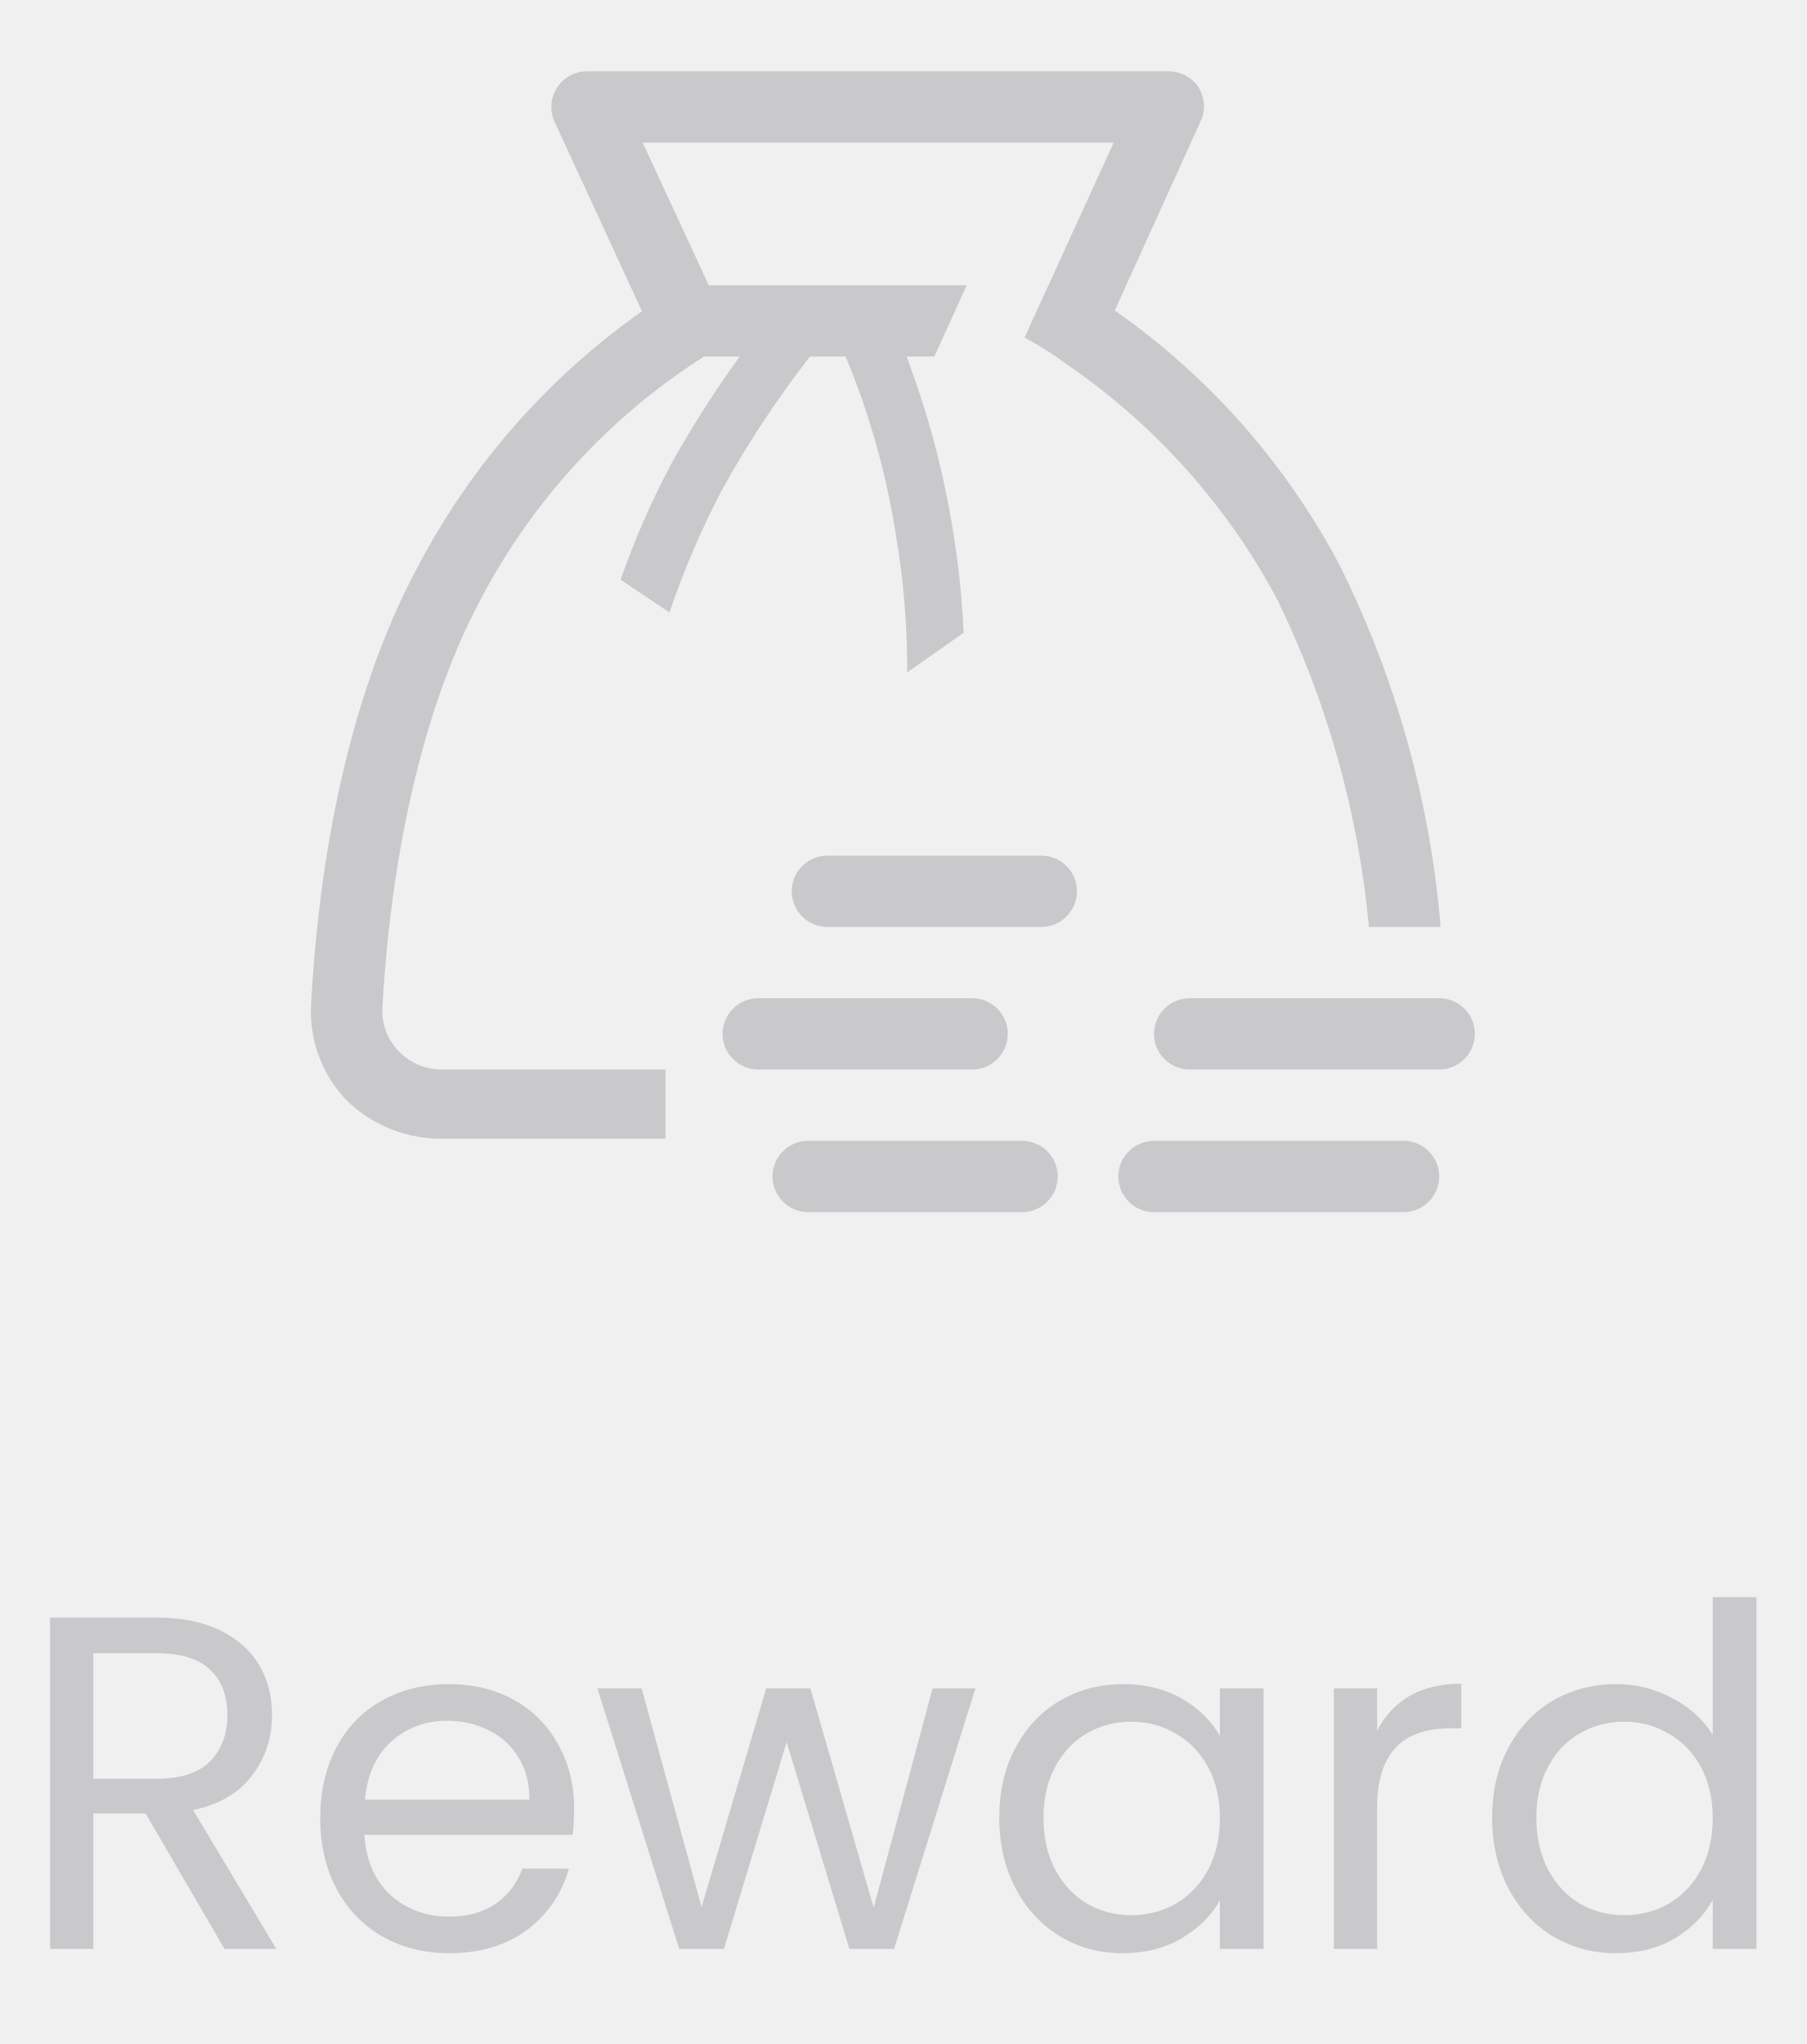
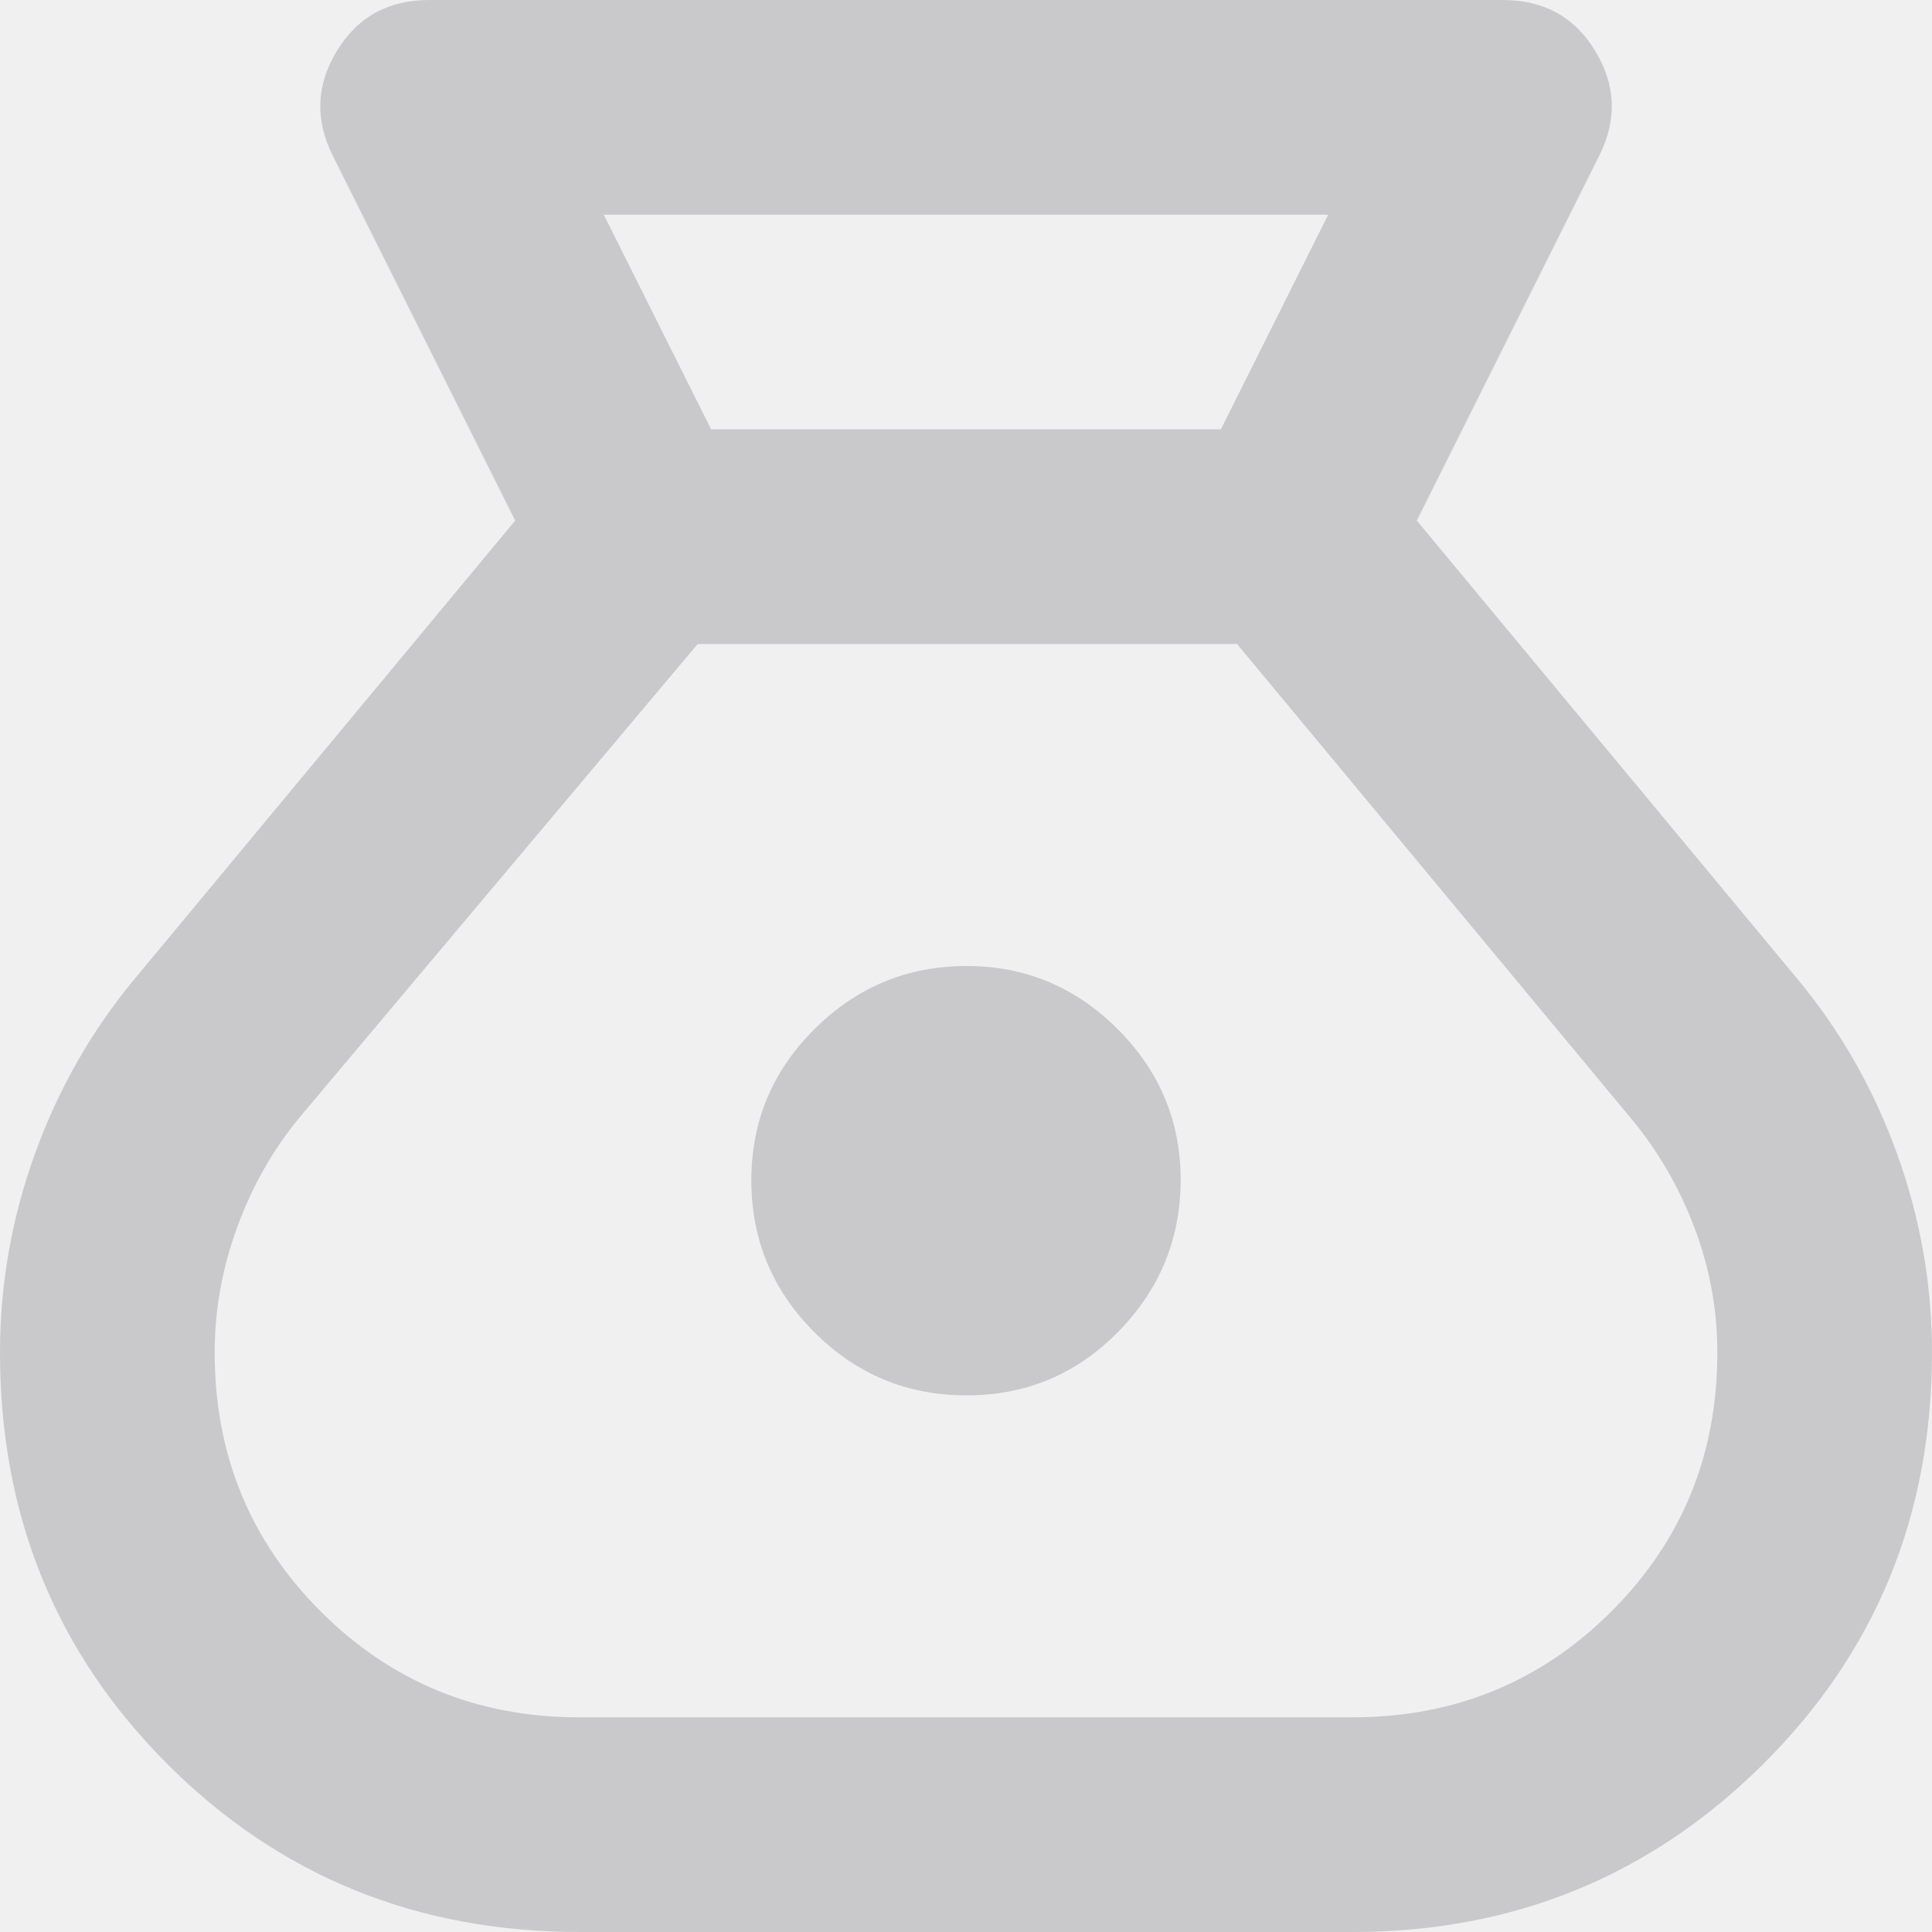
- <svg xmlns="http://www.w3.org/2000/svg" width="38" height="43" viewBox="0 0 38 43" fill="none">
-   <g clip-path="url(#clip0_87_472)">
-     <path d="M21.2 21.75C21.2 21.551 21.121 21.36 20.98 21.22C20.84 21.079 20.649 21 20.45 21H15.95C15.751 21 15.56 21.079 15.42 21.22C15.279 21.36 15.2 21.551 15.2 21.75C15.2 21.949 15.279 22.14 15.42 22.28C15.56 22.421 15.751 22.5 15.95 22.5H20.45C20.649 22.5 20.84 22.421 20.98 22.28C21.121 22.14 21.2 21.949 21.2 21.75Z" fill="#C9C9CB" />
-     <path d="M21.905 18H17.405C17.206 18 17.015 18.079 16.875 18.22C16.734 18.36 16.655 18.551 16.655 18.75C16.655 18.949 16.734 19.14 16.875 19.28C17.015 19.421 17.206 19.5 17.405 19.5H21.905C22.104 19.5 22.295 19.421 22.435 19.28C22.576 19.14 22.655 18.949 22.655 18.75C22.655 18.551 22.576 18.36 22.435 18.22C22.295 18.079 22.104 18 21.905 18Z" fill="#C9C9CB" />
-     <path d="M21.5 24H17C16.801 24 16.61 24.079 16.47 24.22C16.329 24.36 16.25 24.551 16.25 24.75C16.25 24.949 16.329 25.14 16.47 25.28C16.61 25.421 16.801 25.5 17 25.5H21.5C21.699 25.5 21.89 25.421 22.03 25.28C22.171 25.14 22.25 24.949 22.25 24.75C22.25 24.551 22.171 24.36 22.03 24.22C21.89 24.079 21.699 24 21.5 24Z" fill="#C9C9CB" />
-     <path d="M29.525 24H24.275C24.076 24 23.885 24.079 23.745 24.22C23.604 24.36 23.525 24.551 23.525 24.75C23.525 24.949 23.604 25.14 23.745 25.28C23.885 25.421 24.076 25.5 24.275 25.5H29.525C29.724 25.5 29.915 25.421 30.055 25.28C30.196 25.14 30.275 24.949 30.275 24.75C30.275 24.551 30.196 24.36 30.055 24.22C29.915 24.079 29.724 24 29.525 24Z" fill="#C9C9CB" />
-     <path d="M30.275 21H25.025C24.826 21 24.635 21.079 24.495 21.22C24.354 21.36 24.275 21.551 24.275 21.75C24.275 21.949 24.354 22.14 24.495 22.28C24.635 22.421 24.826 22.5 25.025 22.5H30.275C30.474 22.5 30.665 22.421 30.805 22.28C30.946 22.14 31.025 21.949 31.025 21.75C31.025 21.551 30.946 21.36 30.805 21.22C30.665 21.079 30.474 21 30.275 21Z" fill="#C9C9CB" />
-     <path d="M30.305 19.5C30.085 16.859 29.368 14.284 28.19 11.91C27.062 9.765 25.437 7.921 23.45 6.532L25.25 2.565C25.308 2.446 25.334 2.315 25.325 2.183C25.315 2.051 25.271 1.924 25.198 1.815C25.129 1.719 25.039 1.641 24.935 1.586C24.831 1.531 24.715 1.502 24.598 1.5H12.35C12.224 1.5 12.1 1.531 11.989 1.592C11.878 1.652 11.785 1.739 11.717 1.845C11.649 1.951 11.608 2.073 11.6 2.199C11.591 2.325 11.615 2.451 11.668 2.565L13.505 6.548C11.532 7.937 9.918 9.775 8.795 11.91C7.183 14.91 6.68 18.578 6.545 21.12C6.523 21.492 6.578 21.865 6.707 22.215C6.836 22.565 7.036 22.884 7.295 23.152C7.567 23.416 7.889 23.623 8.242 23.761C8.595 23.898 8.971 23.965 9.35 23.955H14V22.5H9.29C9.12 22.5 8.952 22.465 8.796 22.398C8.641 22.331 8.5 22.233 8.383 22.11C8.265 21.988 8.175 21.843 8.116 21.684C8.058 21.526 8.034 21.356 8.045 21.188C8.15 19.23 8.563 15.502 10.115 12.6C11.21 10.52 12.828 8.762 14.81 7.5H15.56C15.052 8.203 14.584 8.934 14.158 9.69C13.724 10.495 13.356 11.332 13.055 12.195L14.082 12.885C14.386 11.989 14.76 11.119 15.2 10.283C15.74 9.309 16.355 8.379 17.038 7.5H17.788C18.29 8.703 18.645 9.962 18.845 11.25C19.008 12.206 19.088 13.175 19.085 14.145L20.27 13.312C20.237 12.558 20.157 11.807 20.03 11.062C19.828 9.846 19.506 8.653 19.07 7.5H19.655L20.337 6H14.908L13.52 3H23.427L21.552 7.103C21.874 7.275 22.182 7.47 22.475 7.688C24.313 8.955 25.82 10.645 26.87 12.615C27.922 14.775 28.575 17.108 28.797 19.5H30.305Z" fill="#C9C9CB" />
+ <svg xmlns="http://www.w3.org/2000/svg" width="27" height="27" viewBox="0 0 27 27" fill="none">
+   <g clip-path="url(#clip0_245_294)">
+     <path d="M8.1 27C5.825 27 3.906 26.219 2.343 24.657C0.78 23.095 -0.001 21.176 9.5908e-07 18.9C9.5908e-07 17.95 0.163 17.025 0.488 16.125C0.813 15.225 1.275 14.412 1.875 13.688L7.2 7.275L4.65 2.175C4.4 1.675 4.419 1.188 4.707 0.713C4.995 0.237 5.426 0 6 0H21C21.575 0 22.006 0.237 22.294 0.713C22.582 1.188 22.601 1.675 22.35 2.175L19.8 7.275L25.125 13.688C25.725 14.412 26.188 15.225 26.512 16.125C26.837 17.025 27 17.95 27 18.9C27 21.175 26.212 23.094 24.637 24.657C23.062 26.22 21.15 27.001 18.9 27H8.1ZM13.5 19.5C12.675 19.5 11.969 19.206 11.382 18.619C10.795 18.032 10.501 17.326 10.5 16.5C10.499 15.674 10.793 14.968 11.382 14.382C11.971 13.796 12.677 13.502 13.5 13.5C14.323 13.498 15.03 13.792 15.62 14.382C16.209 14.972 16.503 15.678 16.5 16.5C16.497 17.322 16.203 18.029 15.62 18.619C15.036 19.21 14.329 19.504 13.5 19.5ZM9.938 6H17.062L18.562 3H8.438L9.938 6ZM8.1 24H18.9C20.325 24 21.532 23.506 22.52 22.52C23.508 21.532 24.001 20.326 24 18.9C24 18.3 23.893 17.719 23.68 17.157C23.468 16.595 23.174 16.088 22.8 15.637L17.288 9H9.75L4.2 15.6C3.825 16.05 3.531 16.562 3.32 17.137C3.107 17.712 3.001 18.3 3 18.9C3 20.325 3.494 21.532 4.482 22.52C5.47 23.508 6.676 24.001 8.1 24Z" fill="#C9C9CB" />
  </g>
-   <path d="M4.723 41L3.063 38.15H1.963V41H1.053V34.03H3.303C3.829 34.03 4.273 34.12 4.633 34.3C4.999 34.48 5.273 34.723 5.453 35.03C5.633 35.337 5.723 35.687 5.723 36.08C5.723 36.56 5.583 36.983 5.303 37.35C5.029 37.717 4.616 37.96 4.063 38.08L5.813 41H4.723ZM1.963 37.42H3.303C3.796 37.42 4.166 37.3 4.413 37.06C4.659 36.813 4.783 36.487 4.783 36.08C4.783 35.667 4.659 35.347 4.413 35.12C4.173 34.893 3.803 34.78 3.303 34.78H1.963V37.42ZM12.077 38.05C12.077 38.223 12.067 38.407 12.047 38.6H7.667C7.7 39.14 7.883 39.563 8.217 39.87C8.557 40.17 8.967 40.32 9.447 40.32C9.84 40.32 10.167 40.23 10.427 40.05C10.694 39.863 10.88 39.617 10.987 39.31H11.967C11.82 39.837 11.527 40.267 11.087 40.6C10.647 40.927 10.1 41.09 9.447 41.09C8.927 41.09 8.46 40.973 8.047 40.74C7.64 40.507 7.32 40.177 7.087 39.75C6.853 39.317 6.737 38.817 6.737 38.25C6.737 37.683 6.85 37.187 7.077 36.76C7.303 36.333 7.62 36.007 8.027 35.78C8.44 35.547 8.913 35.43 9.447 35.43C9.967 35.43 10.427 35.543 10.827 35.77C11.227 35.997 11.534 36.31 11.747 36.71C11.967 37.103 12.077 37.55 12.077 38.05ZM11.137 37.86C11.137 37.513 11.06 37.217 10.907 36.97C10.754 36.717 10.543 36.527 10.277 36.4C10.017 36.267 9.727 36.2 9.407 36.2C8.947 36.2 8.553 36.347 8.227 36.64C7.907 36.933 7.723 37.34 7.677 37.86H11.137ZM20.518 35.52L18.808 41H17.868L16.548 36.65L15.228 41H14.288L12.568 35.52H13.498L14.758 40.12L16.118 35.52H17.048L18.378 40.13L19.618 35.52H20.518ZM21.021 38.24C21.021 37.68 21.134 37.19 21.361 36.77C21.588 36.343 21.898 36.013 22.291 35.78C22.691 35.547 23.134 35.43 23.621 35.43C24.101 35.43 24.518 35.533 24.871 35.74C25.224 35.947 25.488 36.207 25.661 36.52V35.52H26.581V41H25.661V39.98C25.481 40.3 25.211 40.567 24.851 40.78C24.498 40.987 24.084 41.09 23.611 41.09C23.124 41.09 22.684 40.97 22.291 40.73C21.898 40.49 21.588 40.153 21.361 39.72C21.134 39.287 21.021 38.793 21.021 38.24ZM25.661 38.25C25.661 37.837 25.578 37.477 25.411 37.17C25.244 36.863 25.018 36.63 24.731 36.47C24.451 36.303 24.141 36.22 23.801 36.22C23.461 36.22 23.151 36.3 22.871 36.46C22.591 36.62 22.368 36.853 22.201 37.16C22.034 37.467 21.951 37.827 21.951 38.24C21.951 38.66 22.034 39.027 22.201 39.34C22.368 39.647 22.591 39.883 22.871 40.05C23.151 40.21 23.461 40.29 23.801 40.29C24.141 40.29 24.451 40.21 24.731 40.05C25.018 39.883 25.244 39.647 25.411 39.34C25.578 39.027 25.661 38.663 25.661 38.25ZM28.969 36.41C29.129 36.097 29.356 35.853 29.649 35.68C29.949 35.507 30.312 35.42 30.739 35.42V36.36H30.499C29.479 36.36 28.969 36.913 28.969 38.02V41H28.059V35.52H28.969V36.41ZM31.389 38.24C31.389 37.68 31.503 37.19 31.729 36.77C31.956 36.343 32.266 36.013 32.659 35.78C33.059 35.547 33.506 35.43 33.999 35.43C34.426 35.43 34.823 35.53 35.189 35.73C35.556 35.923 35.836 36.18 36.029 36.5V33.6H36.949V41H36.029V39.97C35.849 40.297 35.583 40.567 35.229 40.78C34.876 40.987 34.463 41.09 33.989 41.09C33.503 41.09 33.059 40.97 32.659 40.73C32.266 40.49 31.956 40.153 31.729 39.72C31.503 39.287 31.389 38.793 31.389 38.24ZM36.029 38.25C36.029 37.837 35.946 37.477 35.779 37.17C35.613 36.863 35.386 36.63 35.099 36.47C34.819 36.303 34.509 36.22 34.169 36.22C33.829 36.22 33.519 36.3 33.239 36.46C32.959 36.62 32.736 36.853 32.569 37.16C32.403 37.467 32.319 37.827 32.319 38.24C32.319 38.66 32.403 39.027 32.569 39.34C32.736 39.647 32.959 39.883 33.239 40.05C33.519 40.21 33.829 40.29 34.169 40.29C34.509 40.29 34.819 40.21 35.099 40.05C35.386 39.883 35.613 39.647 35.779 39.34C35.946 39.027 36.029 38.663 36.029 38.25Z" fill="#C9C9CB" />
  <defs>
-     <clipPath id="clip0_87_472">
-       <rect width="27" height="27" fill="white" transform="translate(5)" />
+     <clipPath id="clip0_245_294">
+       <rect width="27" height="27" fill="white" />
    </clipPath>
  </defs>
</svg>
